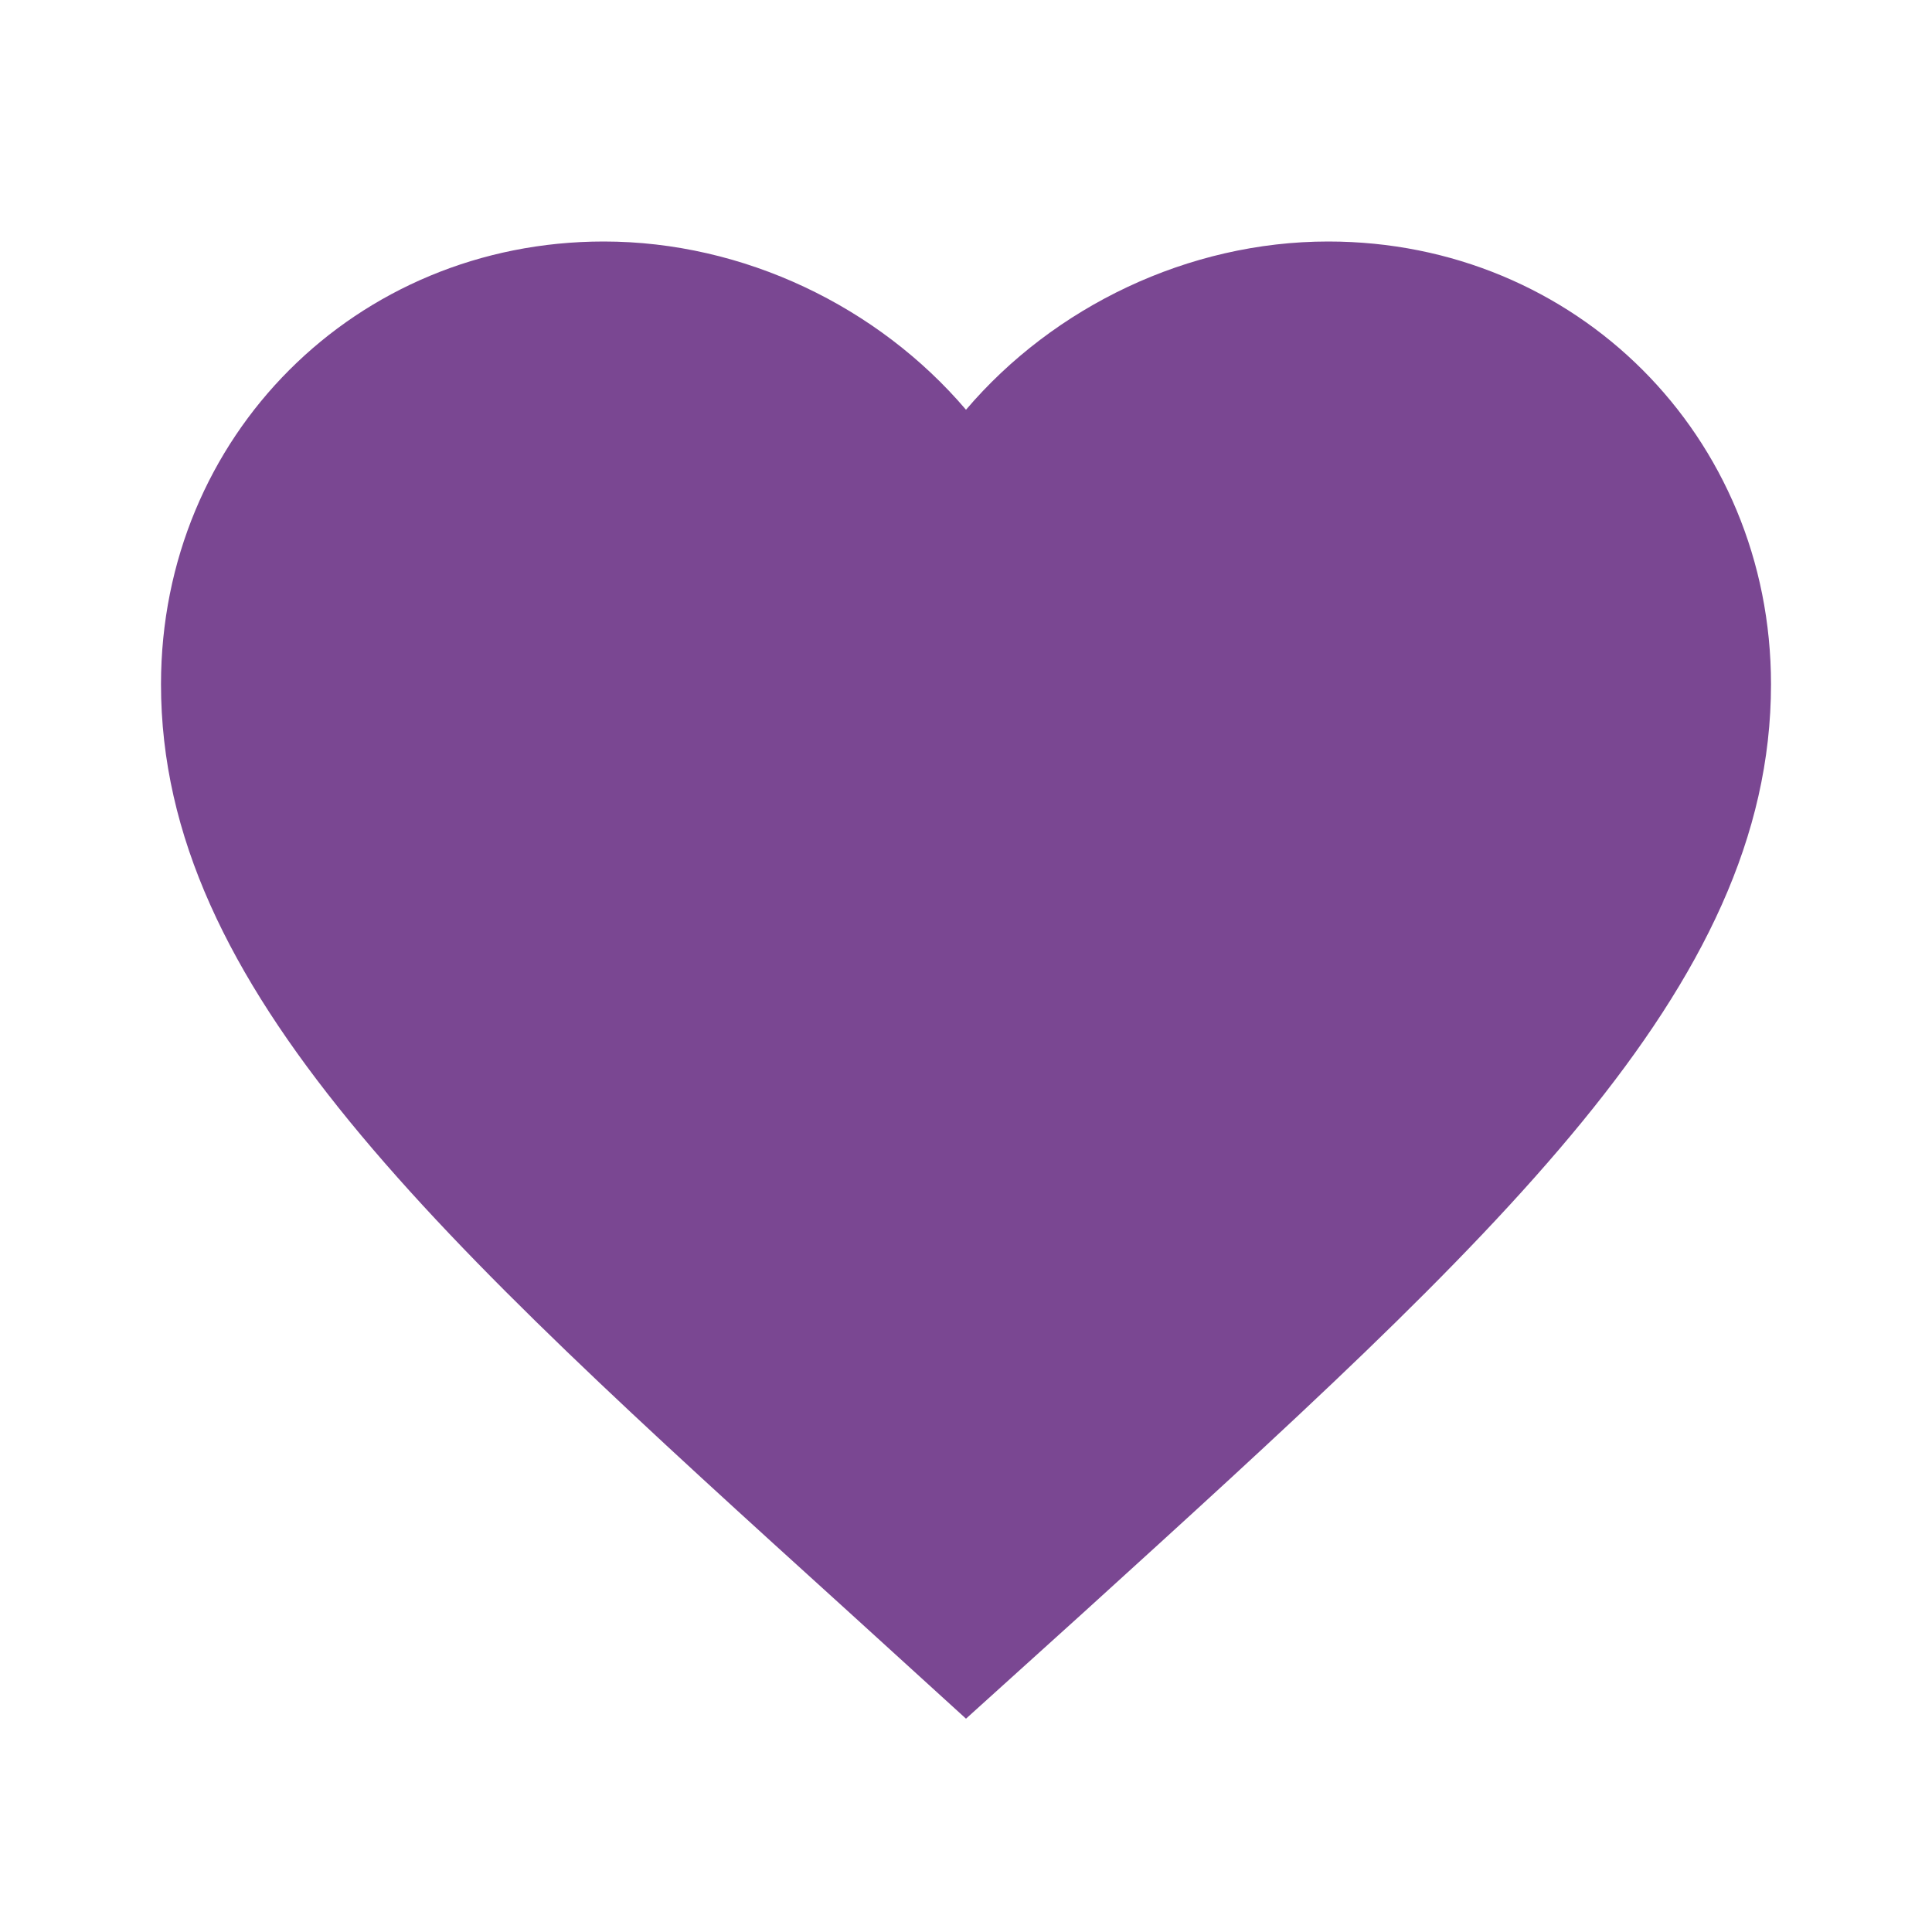
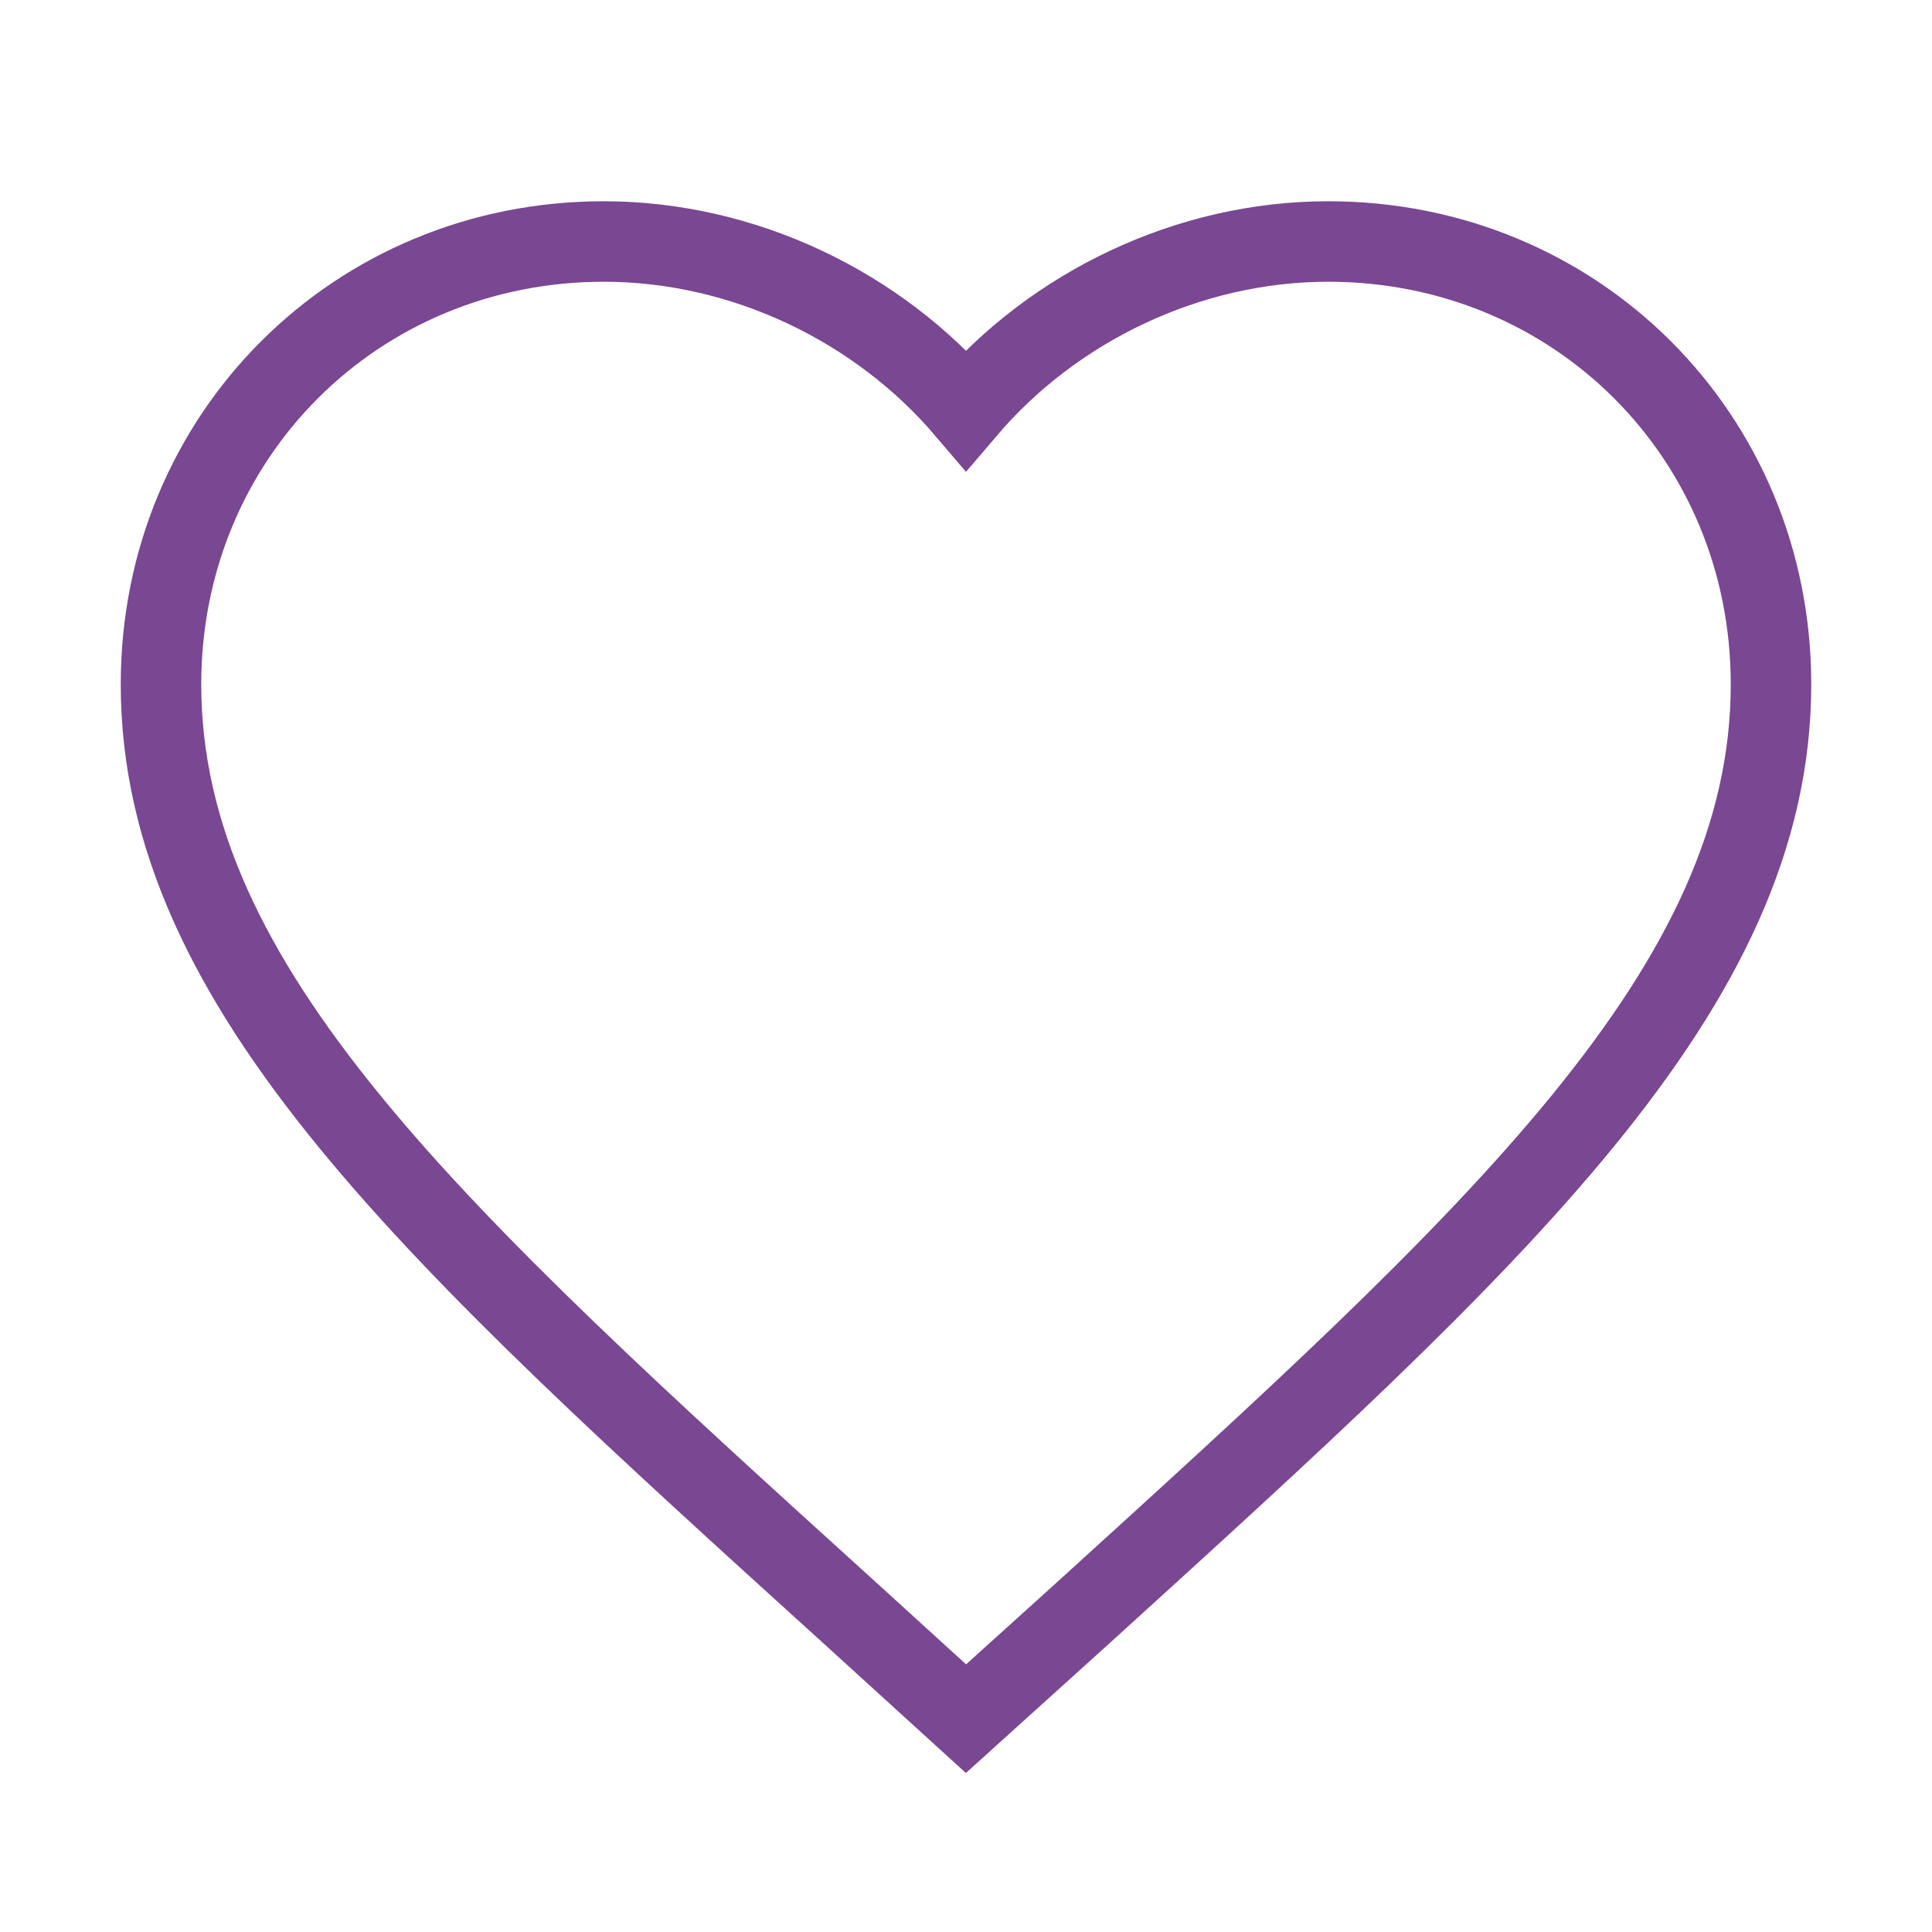
<svg xmlns="http://www.w3.org/2000/svg" width="24" height="24" viewBox="0 0 24 24">
-   <path fill="#7a4792" d="M12 21.35l-1.45-1.32C5.4 15.36 2 12.28 2 8.5 2 5.42 4.42 3 7.5 3c1.74 0 3.41.81 4.5 2.09C13.09 3.81 14.76 3 16.5 3 19.58 3 22 5.42 22 8.5c0 3.78-3.4 6.86-8.55 11.54L12 21.35z" />
+   <path fill="none" stroke="#7a4792" d="M12 21.35l-1.45-1.32C5.4 15.36 2 12.28 2 8.5 2 5.42 4.42 3 7.5 3c1.74 0 3.41.81 4.5 2.09C13.09 3.81 14.76 3 16.5 3 19.58 3 22 5.42 22 8.5c0 3.78-3.4 6.86-8.55 11.54L12 21.35z" />
</svg>
